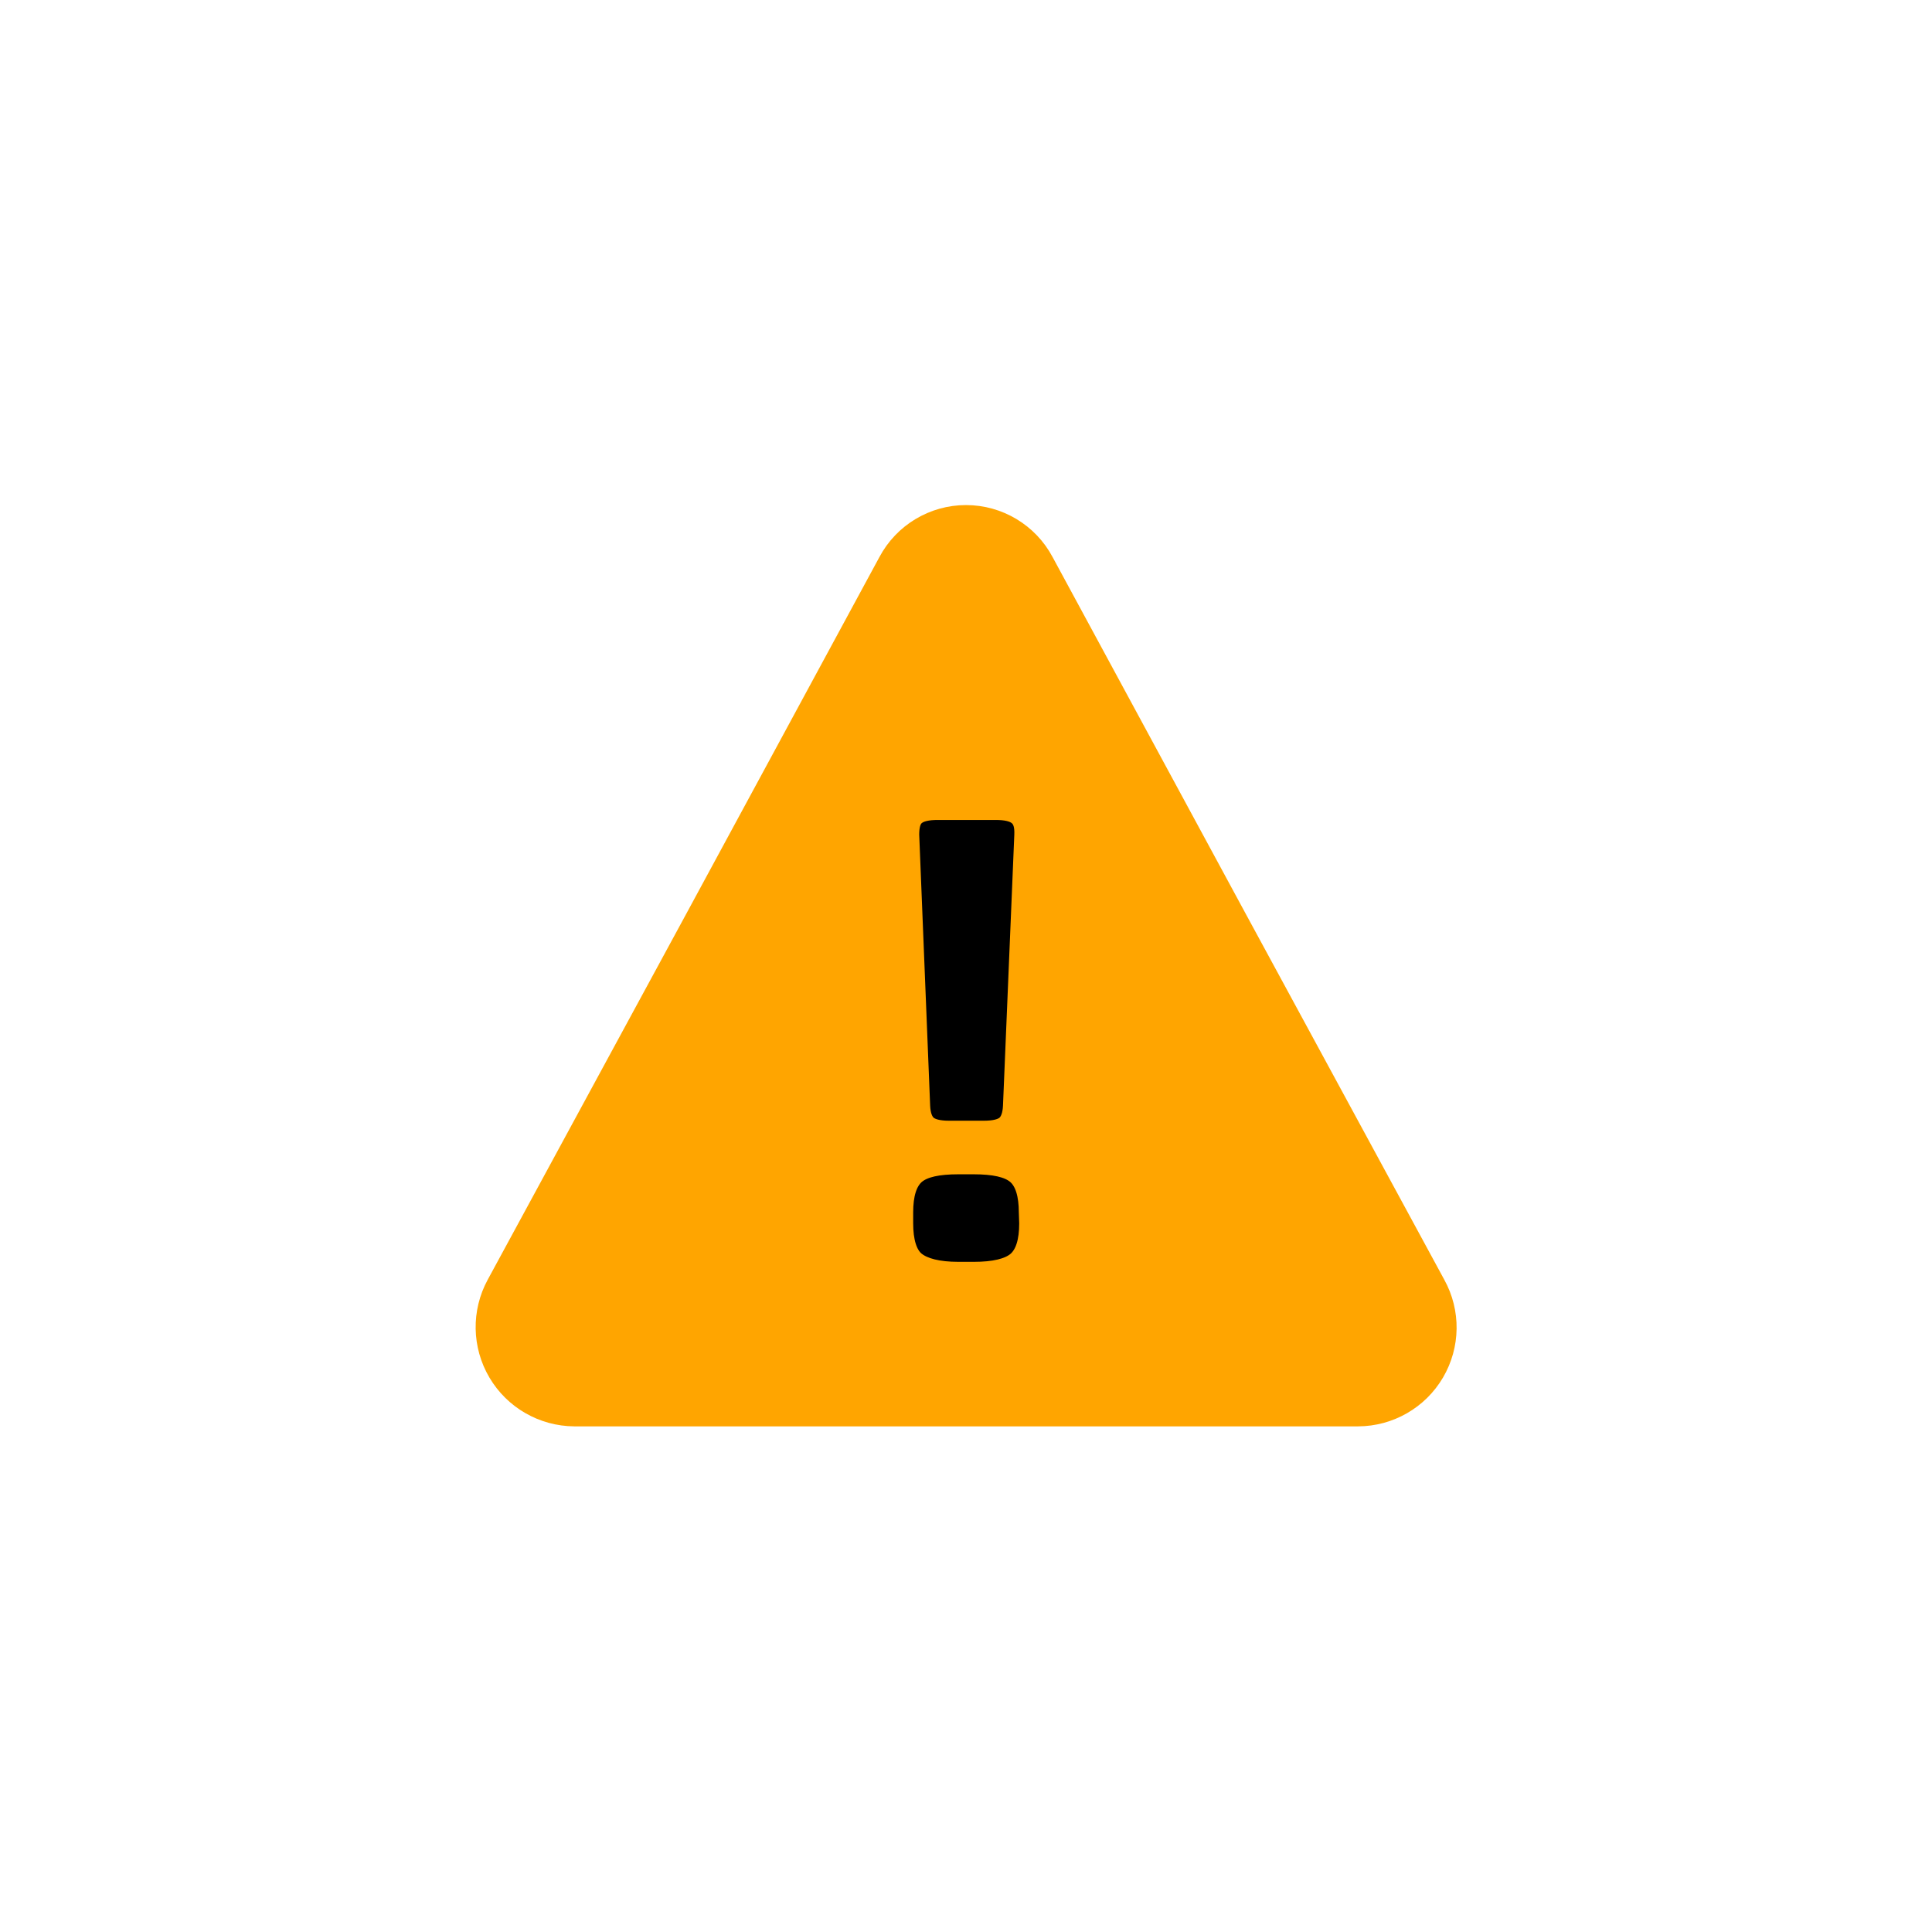
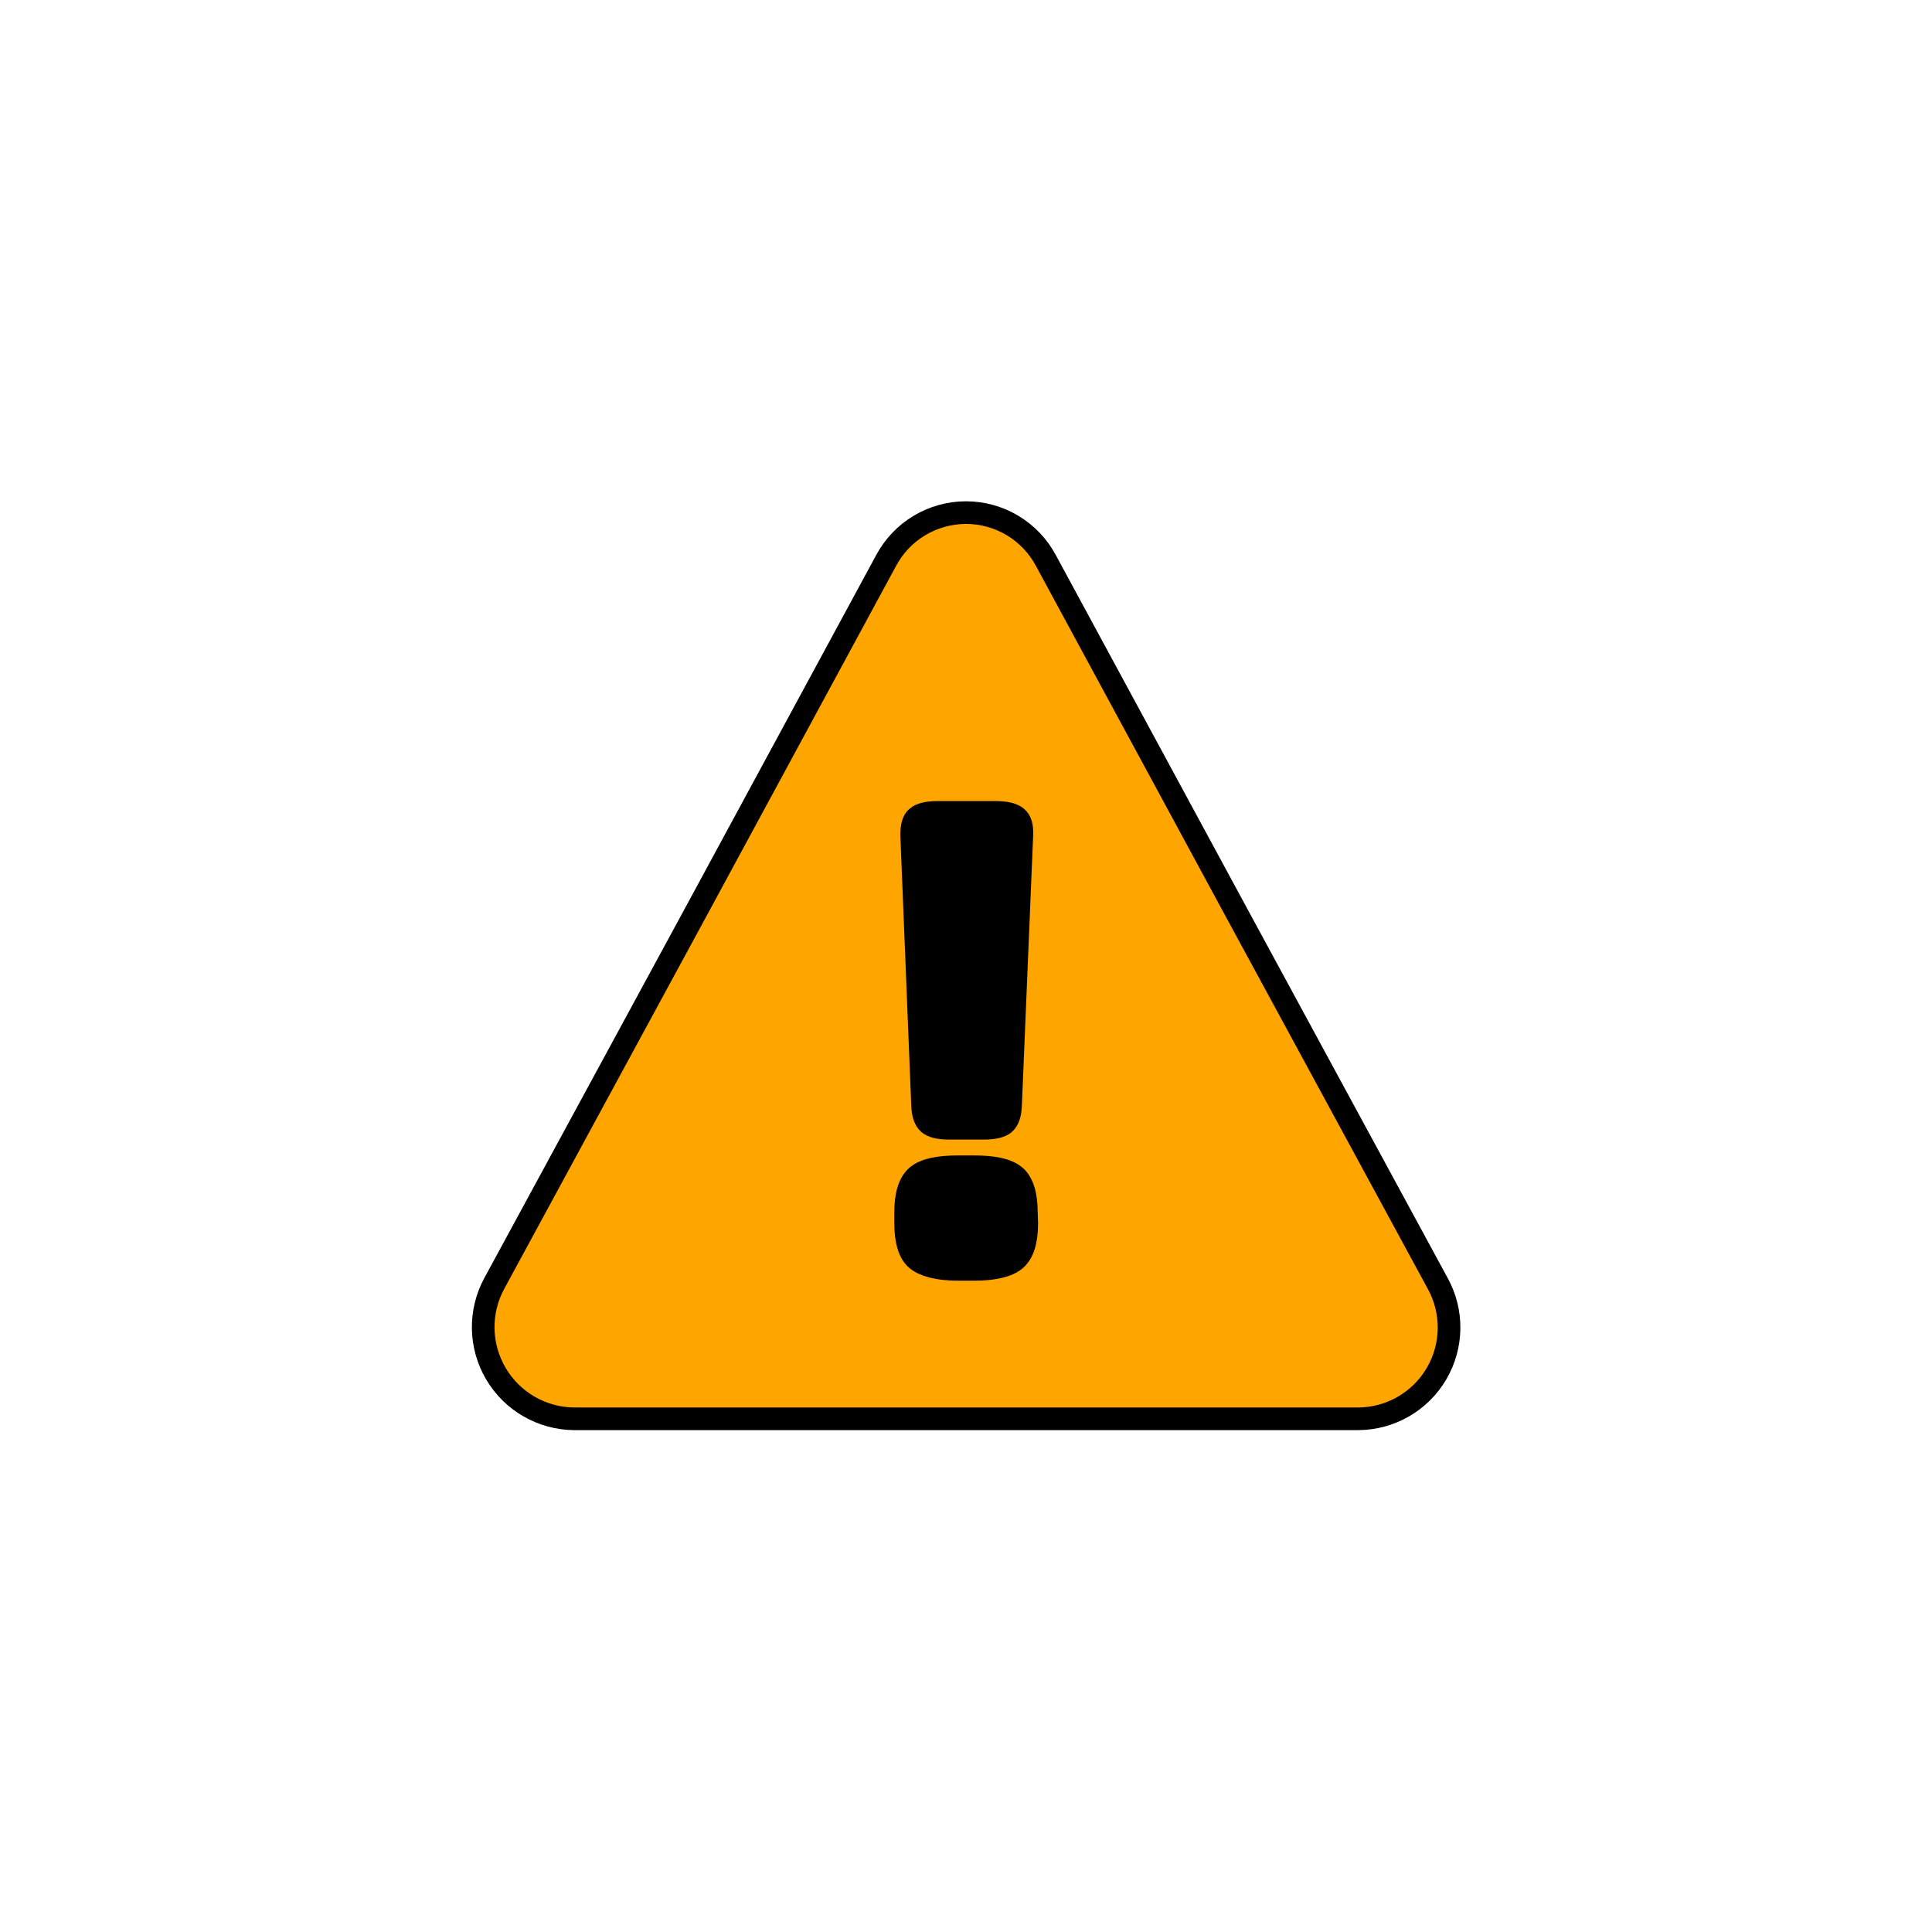
<svg xmlns="http://www.w3.org/2000/svg" viewBox="0 0 512 512">
  <rect x="230" y="200" width="60" height="150" fill="black" />
-   <path fill="orange" stroke="orange" stroke-miterlimit="10" stroke-width="4" d="m381 340.1-52.8-97.3-51-94.2a24 24 0 00-42.4 0l-51 94.2-52.8 97.3a24.3 24.3 0 0021.2 35.9h207.7a24.2 24.2 0 0021.1-35.9ZM243 216.6q1.5-1.3 5.5-1.3h15.3c2.7 0 4.5.4 5.6 1.3s1.5 2.4 1.4 4.7l-3 71.8c-.1 2.3-.7 3.8-1.6 4.6s-2.7 1.3-5.4 1.3h-9.4c-2.6 0-4.4-.5-5.3-1.3s-1.5-2.3-1.6-4.6l-2.9-71.9c0-2.2.4-3.8 1.4-4.6Zm29.1 107.6q0 7-3 9.6c-2 1.7-5.7 2.6-11 2.6H254c-5.4 0-9-1-11-2.6s-3-5-3-9.6v-2.9q0-7 3-9.6c2-1.7 5.6-2.5 11-2.5h4c5.4 0 9 .8 11 2.5s3 5 3 9.6Z" />
+   <path fill="orange" stroke="black" stroke-miterlimit="10" stroke-width="6" d="m381 340.1-52.8-97.3-51-94.2a24 24 0 00-42.4 0l-51 94.2-52.8 97.3a24.3 24.3 0 0021.2 35.9h207.7a24.2 24.2 0 0021.1-35.9ZM243 216.6q1.5-1.3 5.5-1.3h15.3c2.7 0 4.5.4 5.6 1.3s1.5 2.4 1.4 4.7l-3 71.8c-.1 2.3-.7 3.8-1.6 4.6s-2.7 1.3-5.4 1.3h-9.4c-2.6 0-4.4-.5-5.3-1.3s-1.5-2.3-1.6-4.6l-2.9-71.9c0-2.2.4-3.8 1.4-4.6Zm29.1 107.6q0 7-3 9.6c-2 1.7-5.7 2.6-11 2.6H254c-5.4 0-9-1-11-2.6s-3-5-3-9.6v-2.9q0-7 3-9.6c2-1.7 5.6-2.5 11-2.5h4c5.4 0 9 .8 11 2.5s3 5 3 9.6Z" />
</svg>
